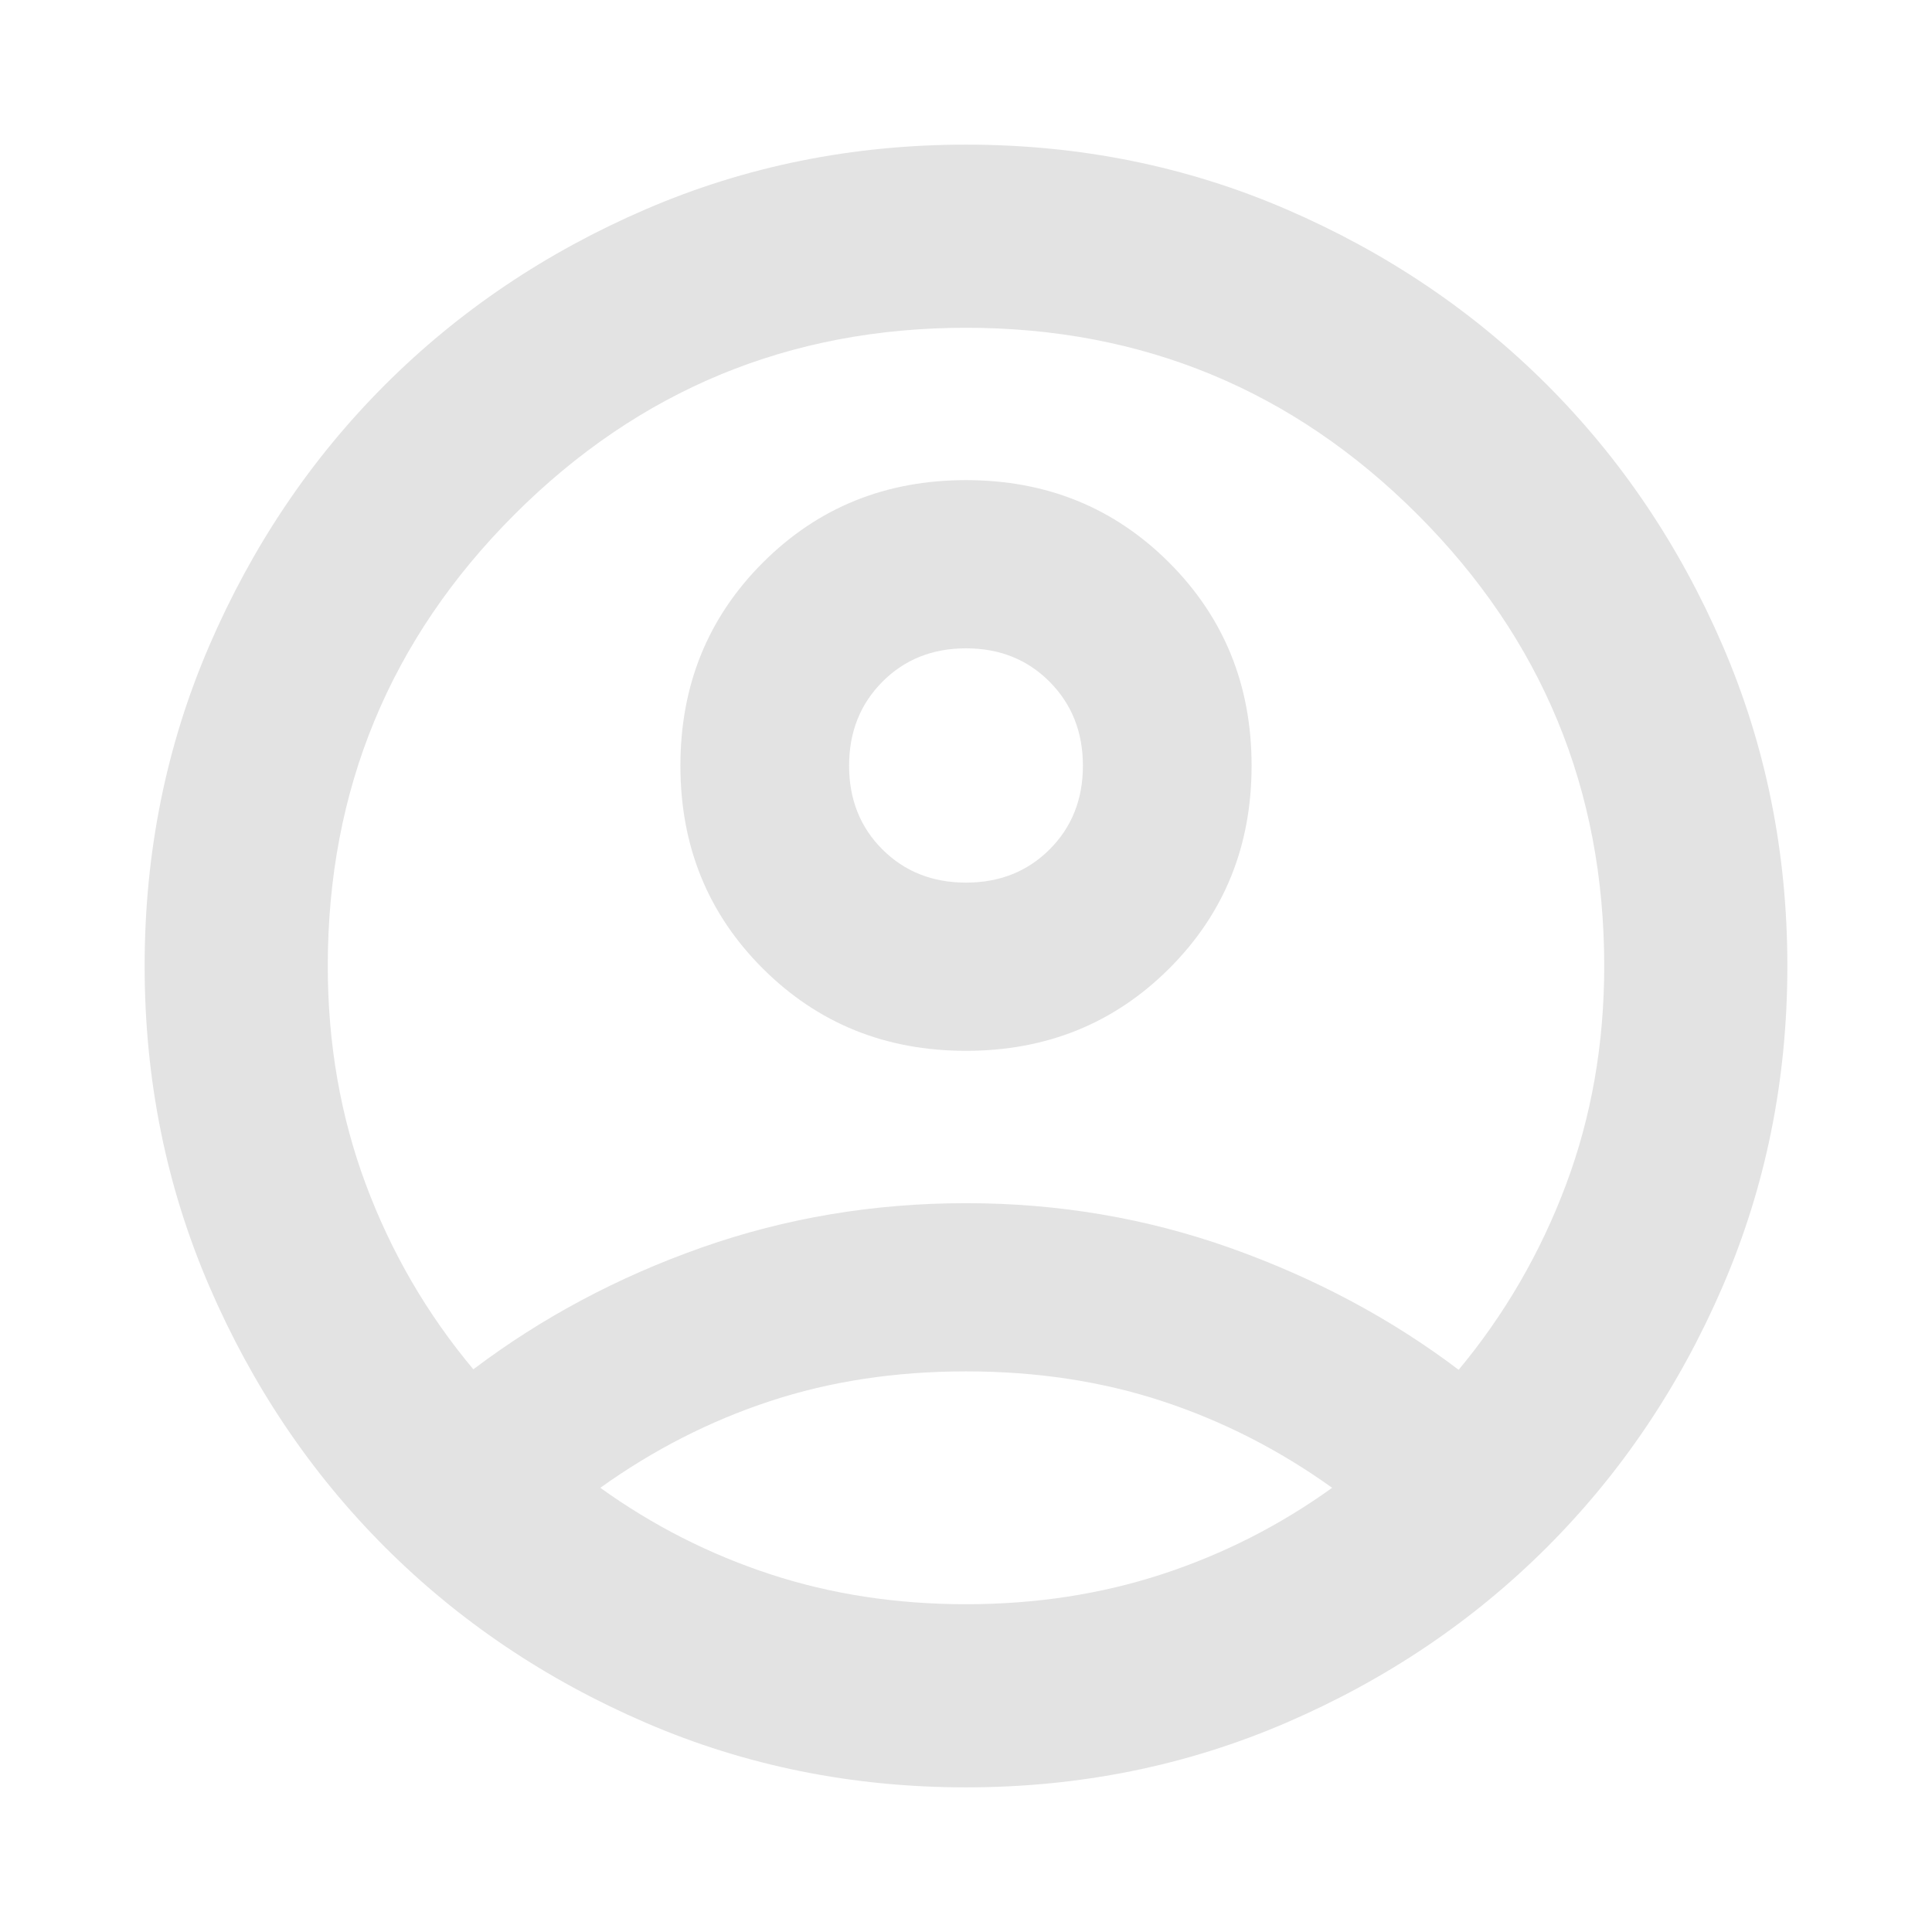
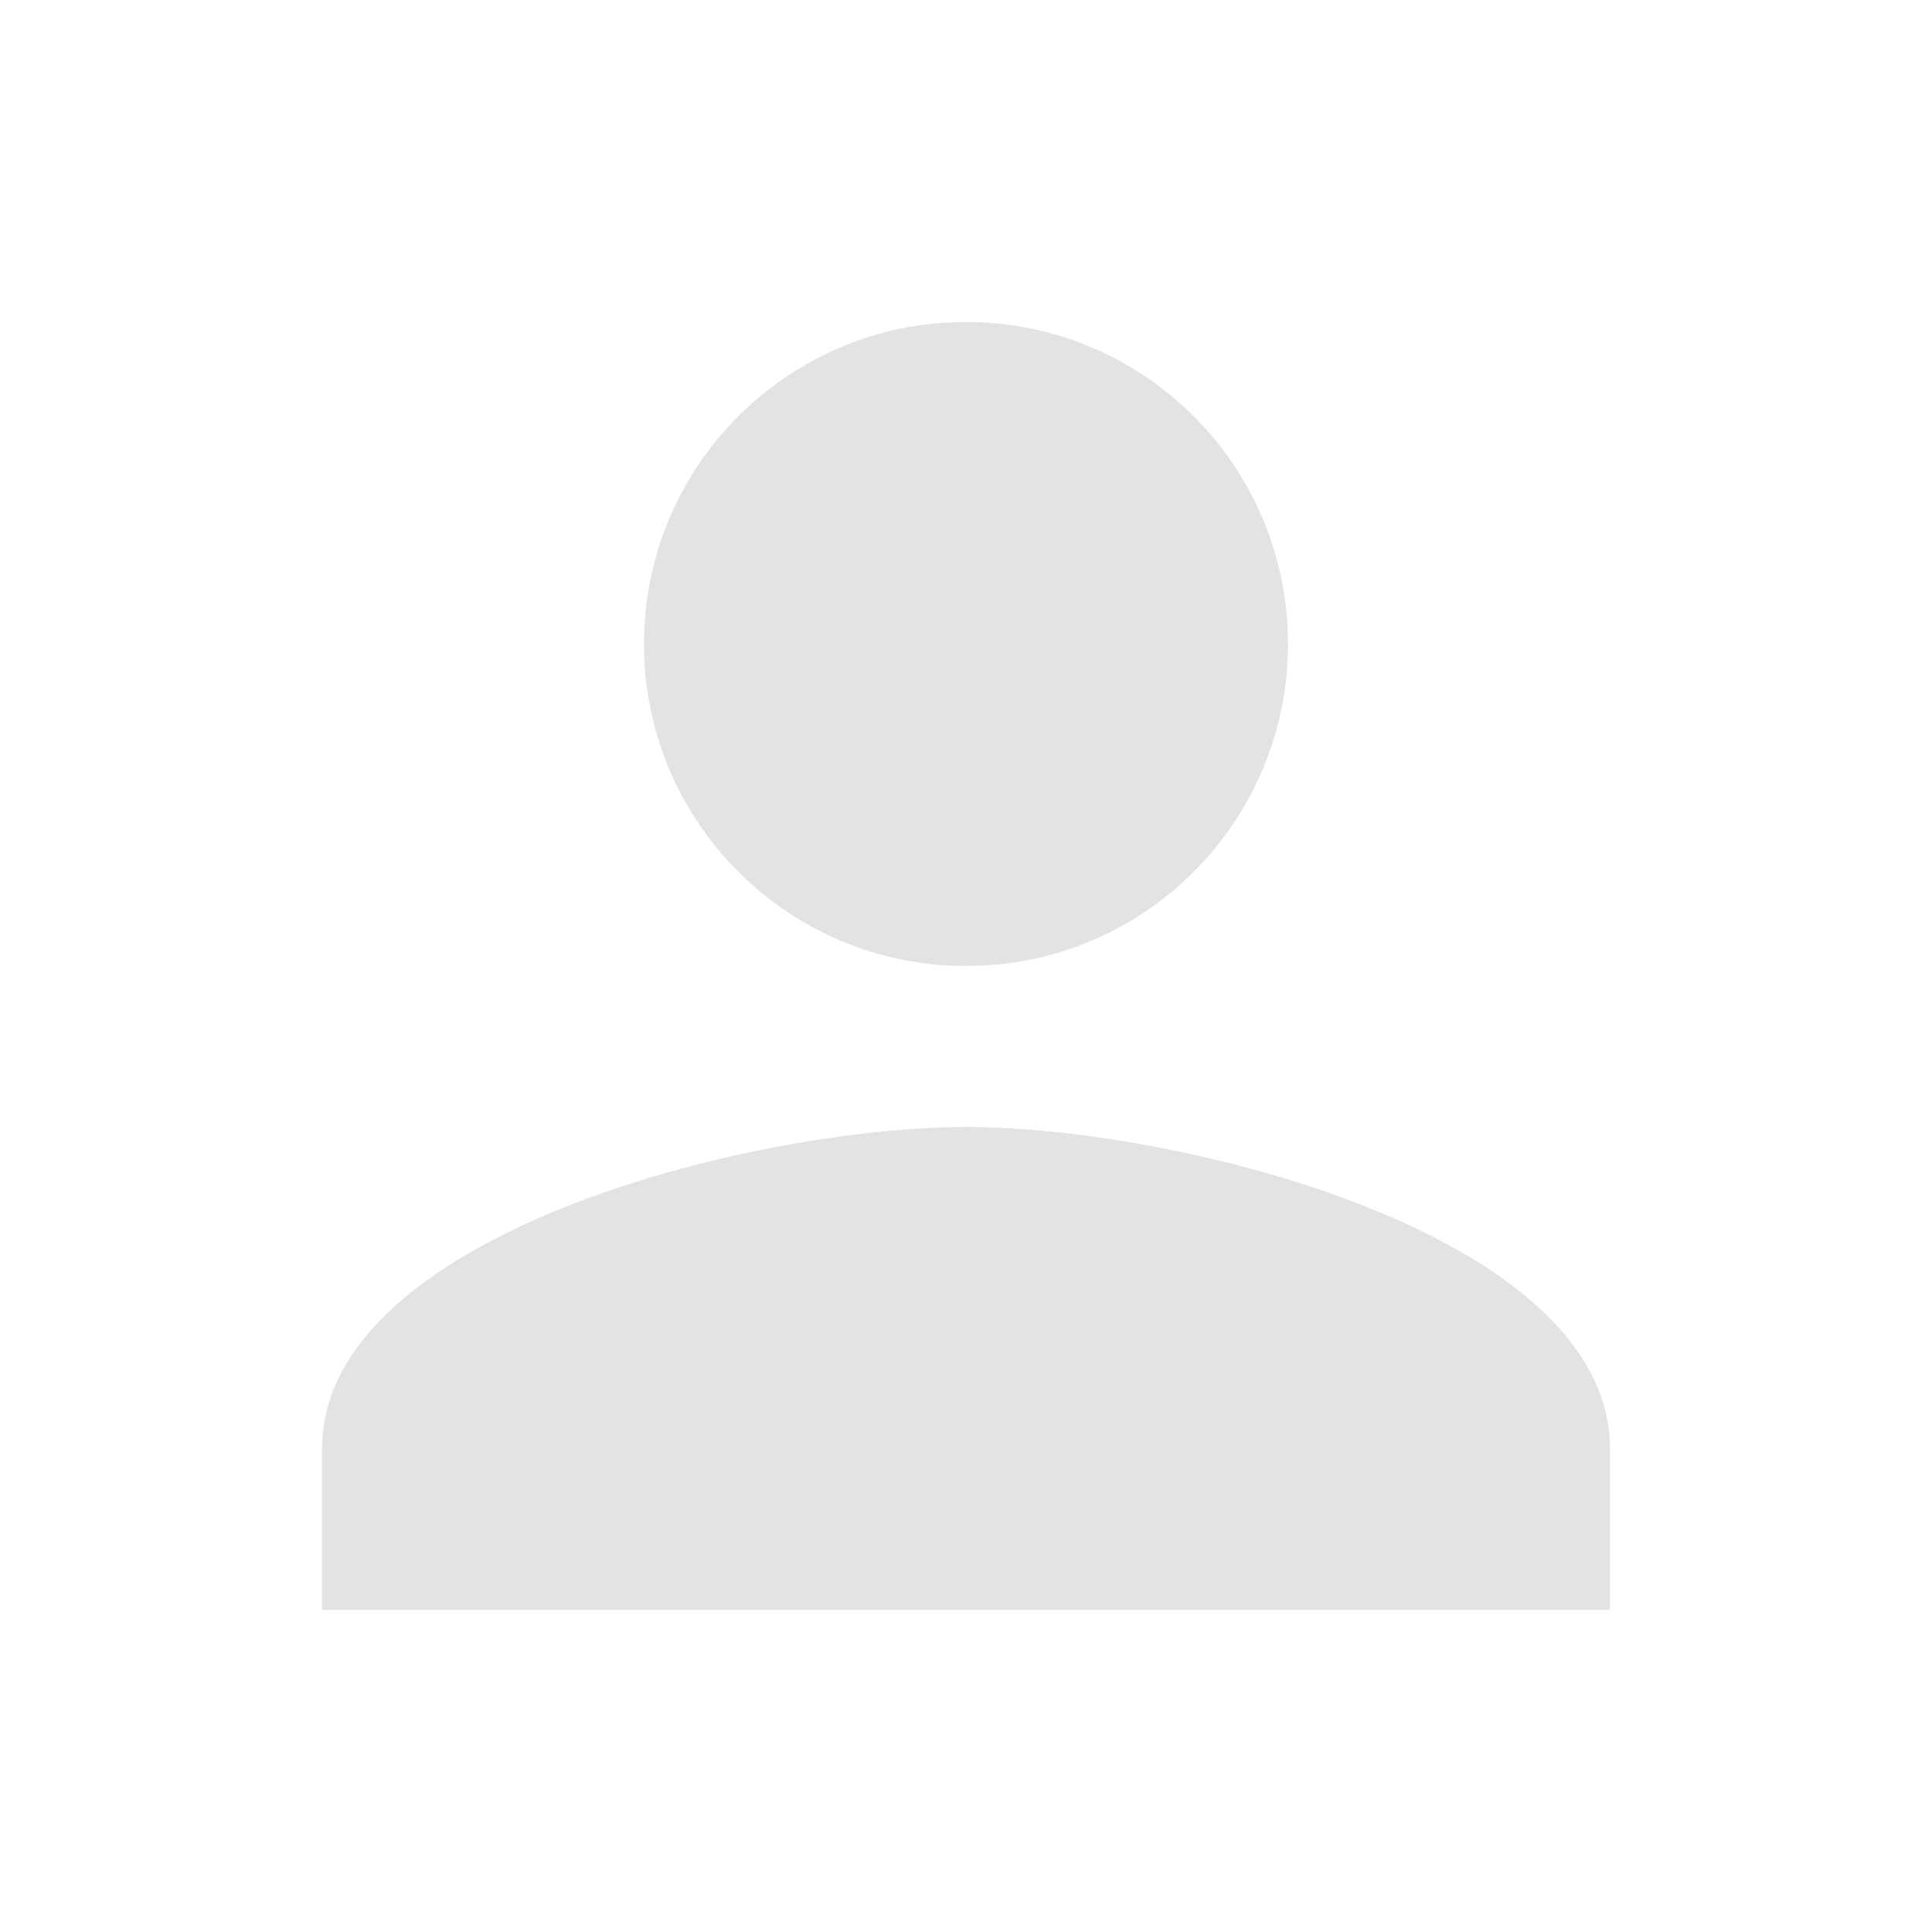
- <svg xmlns="http://www.w3.org/2000/svg" height="24px" viewBox="0 -960 960 960" width="24px" fill="#e3e3e3">
-   <path d="M235.2-279.59q51-38.52 113.52-60.54 62.52-22.02 131.33-22.02t131.64 22.38q62.83 22.38 113.11 60.42 34.29-41.24 53.31-91.92 19.02-50.69 19.02-108.73 0-131.57-92.78-224.35T480-797.13q-131.57 0-224.35 92.78T162.87-480q0 57.8 18.9 108.49 18.9 50.68 53.43 91.92ZM480-437.85q-59.96 0-100.93-40.86-40.98-40.86-40.98-100.81 0-59.96 40.98-100.94 40.97-40.97 100.93-40.97 59.96 0 100.93 40.97 40.98 40.98 40.98 100.94 0 59.95-40.98 100.81-40.97 40.86-100.93 40.86Zm-.02 365.98q-84.65 0-159.09-32.1-74.43-32.1-129.63-87.29-55.19-55.2-87.29-129.65-32.1-74.46-32.1-159.11 0-84.65 32.1-159.09 32.1-74.43 87.29-129.63 55.2-55.19 129.65-87.29 74.46-32.1 159.11-32.1 84.65 0 159.09 32.1 74.43 32.1 129.63 87.29 55.19 55.2 87.29 129.65 32.1 74.46 32.1 159.11 0 84.65-32.1 159.09-32.1 74.43-87.29 129.63-55.2 55.19-129.65 87.29-74.46 32.1-159.11 32.1Zm.02-91q51.8 0 97.37-14.9 45.56-14.9 84.56-42.95-39.47-28.28-84.44-43.06-44.97-14.79-97.49-14.79-52.52 0-97.37 14.79-44.85 14.78-84.33 43.06 39 28.05 84.45 42.95 45.45 14.9 97.25 14.9Zm0-358.56q25.04 0 41.57-16.53 16.52-16.52 16.52-41.56 0-25.05-16.52-41.69-16.53-16.64-41.57-16.64t-41.57 16.64q-16.52 16.64-16.52 41.69 0 25.04 16.52 41.56 16.53 16.53 41.57 16.53Zm0-58.09Zm.24 358.8Z" />
+ <svg xmlns="http://www.w3.org/2000/svg" height="24px" viewBox="0 0 24 24" width="24px" fill="#e3e3e3">
+   <path d="M0 0h24v24H0z" fill="none" />
+   <path d="M12 12c2.21 0 4-1.79 4-4s-1.79-4-4-4-4 1.79-4 4 1.79 4 4 4zm0 2c-2.67 0-8 1.34-8 4v2h16v-2c0-2.66-5.33-4-8-4z" />
</svg>
